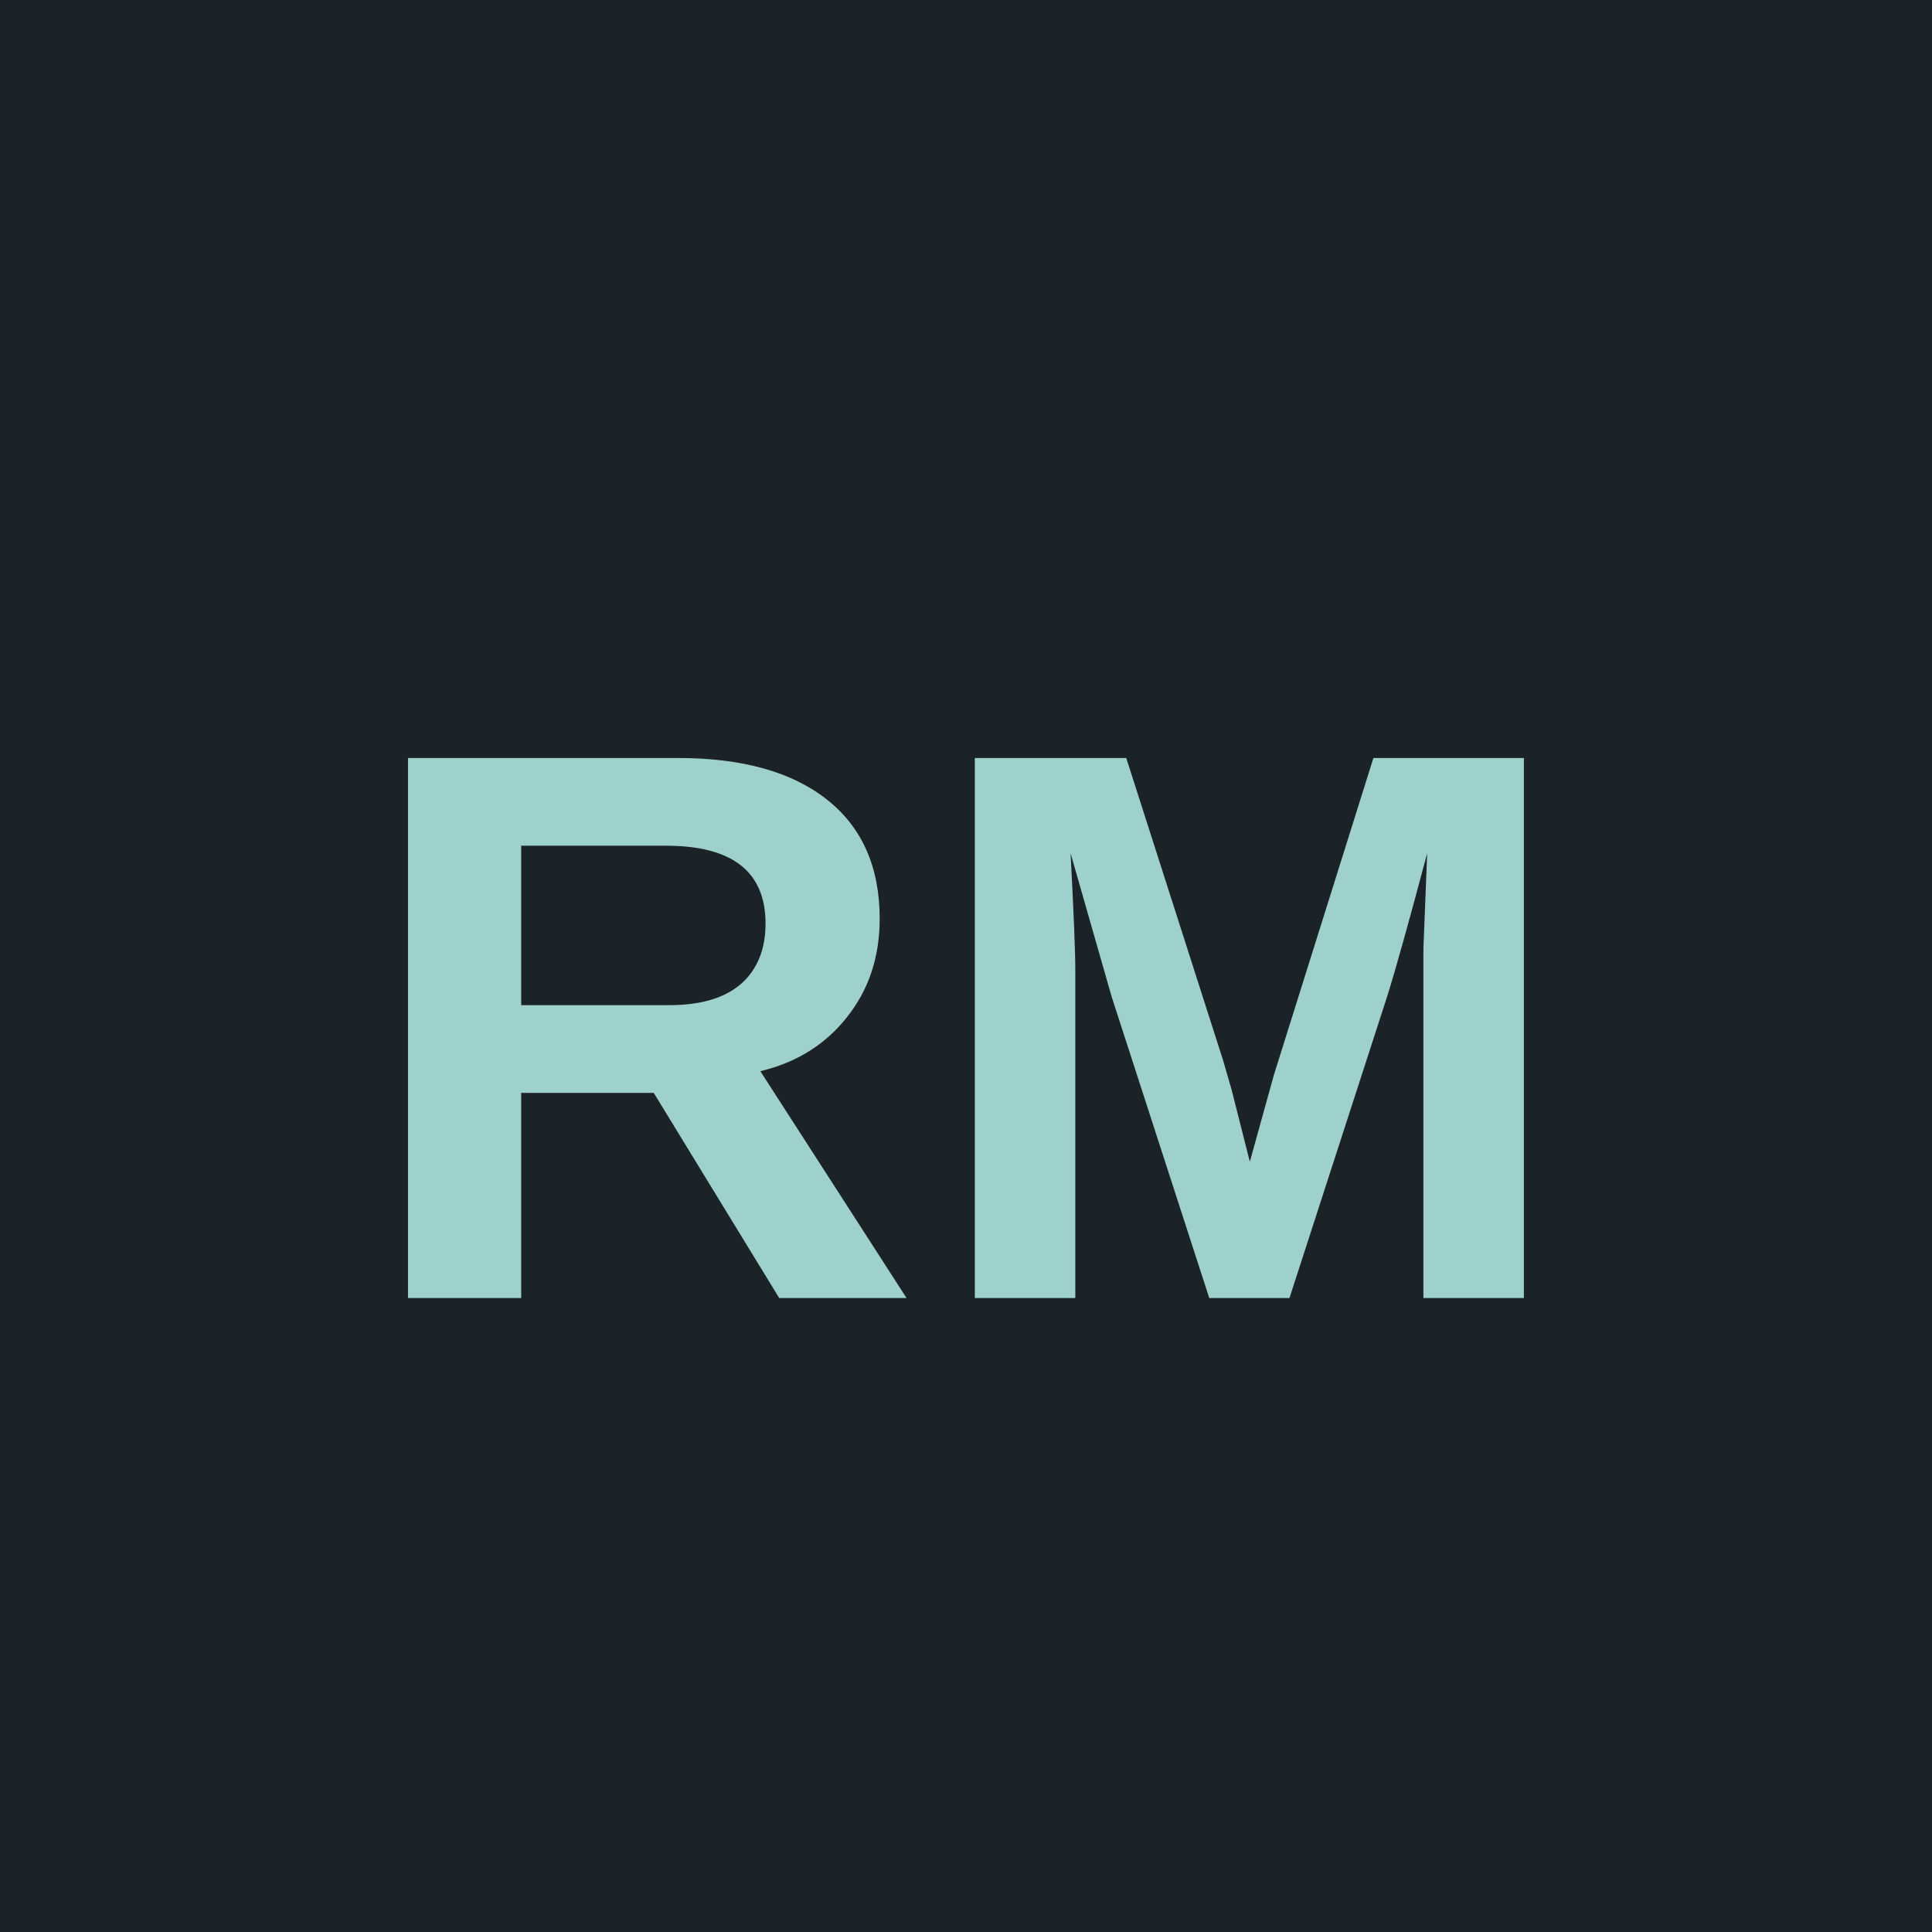
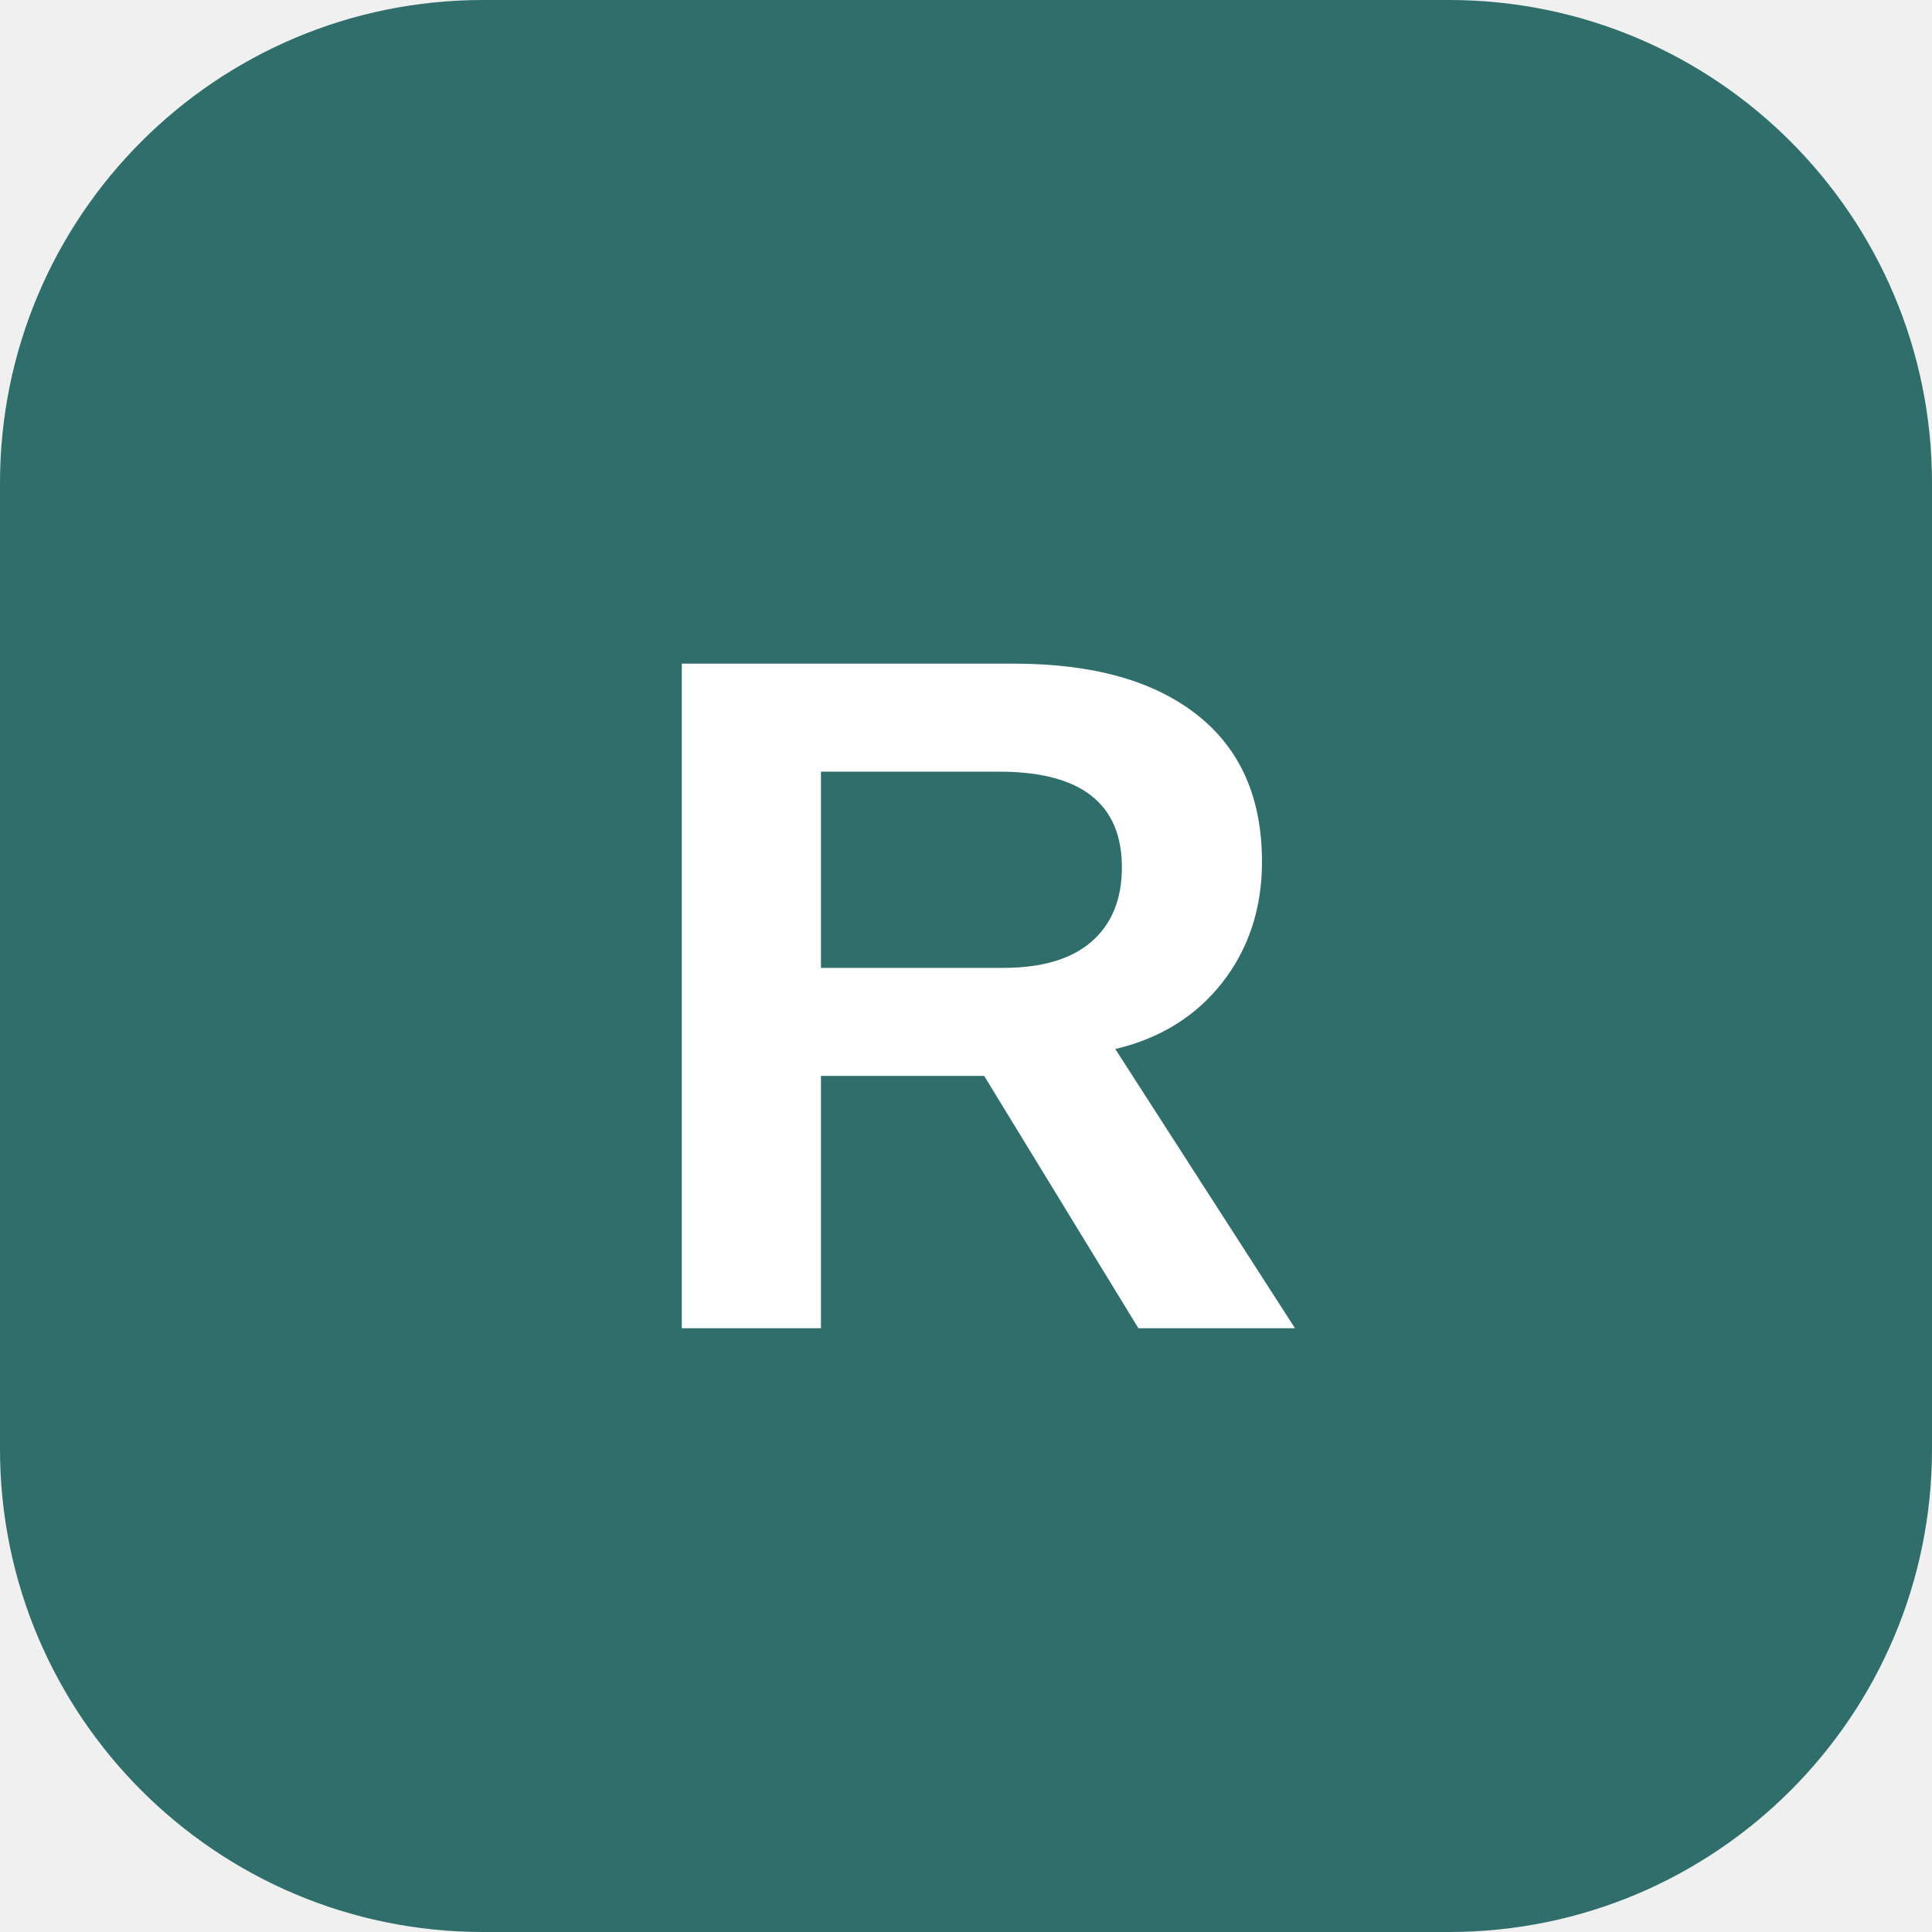
<svg xmlns="http://www.w3.org/2000/svg" viewBox="0 0 64 64">
-   <rect width="64" height="64" fill="#1c2326" />
-   <text x="32" y="43" text-anchor="middle" font-family="Arial, sans-serif" font-weight="800" font-size="26" fill="#9fd1cc">RM</text>
+   <rect width="64" height="64" rx="16" fill="#2f6e6a" />
+   <text x="32" y="44" text-anchor="middle" font-family="Arial, sans-serif" font-weight="700" font-size="32" fill="#ffffff">R</text>
</svg>
